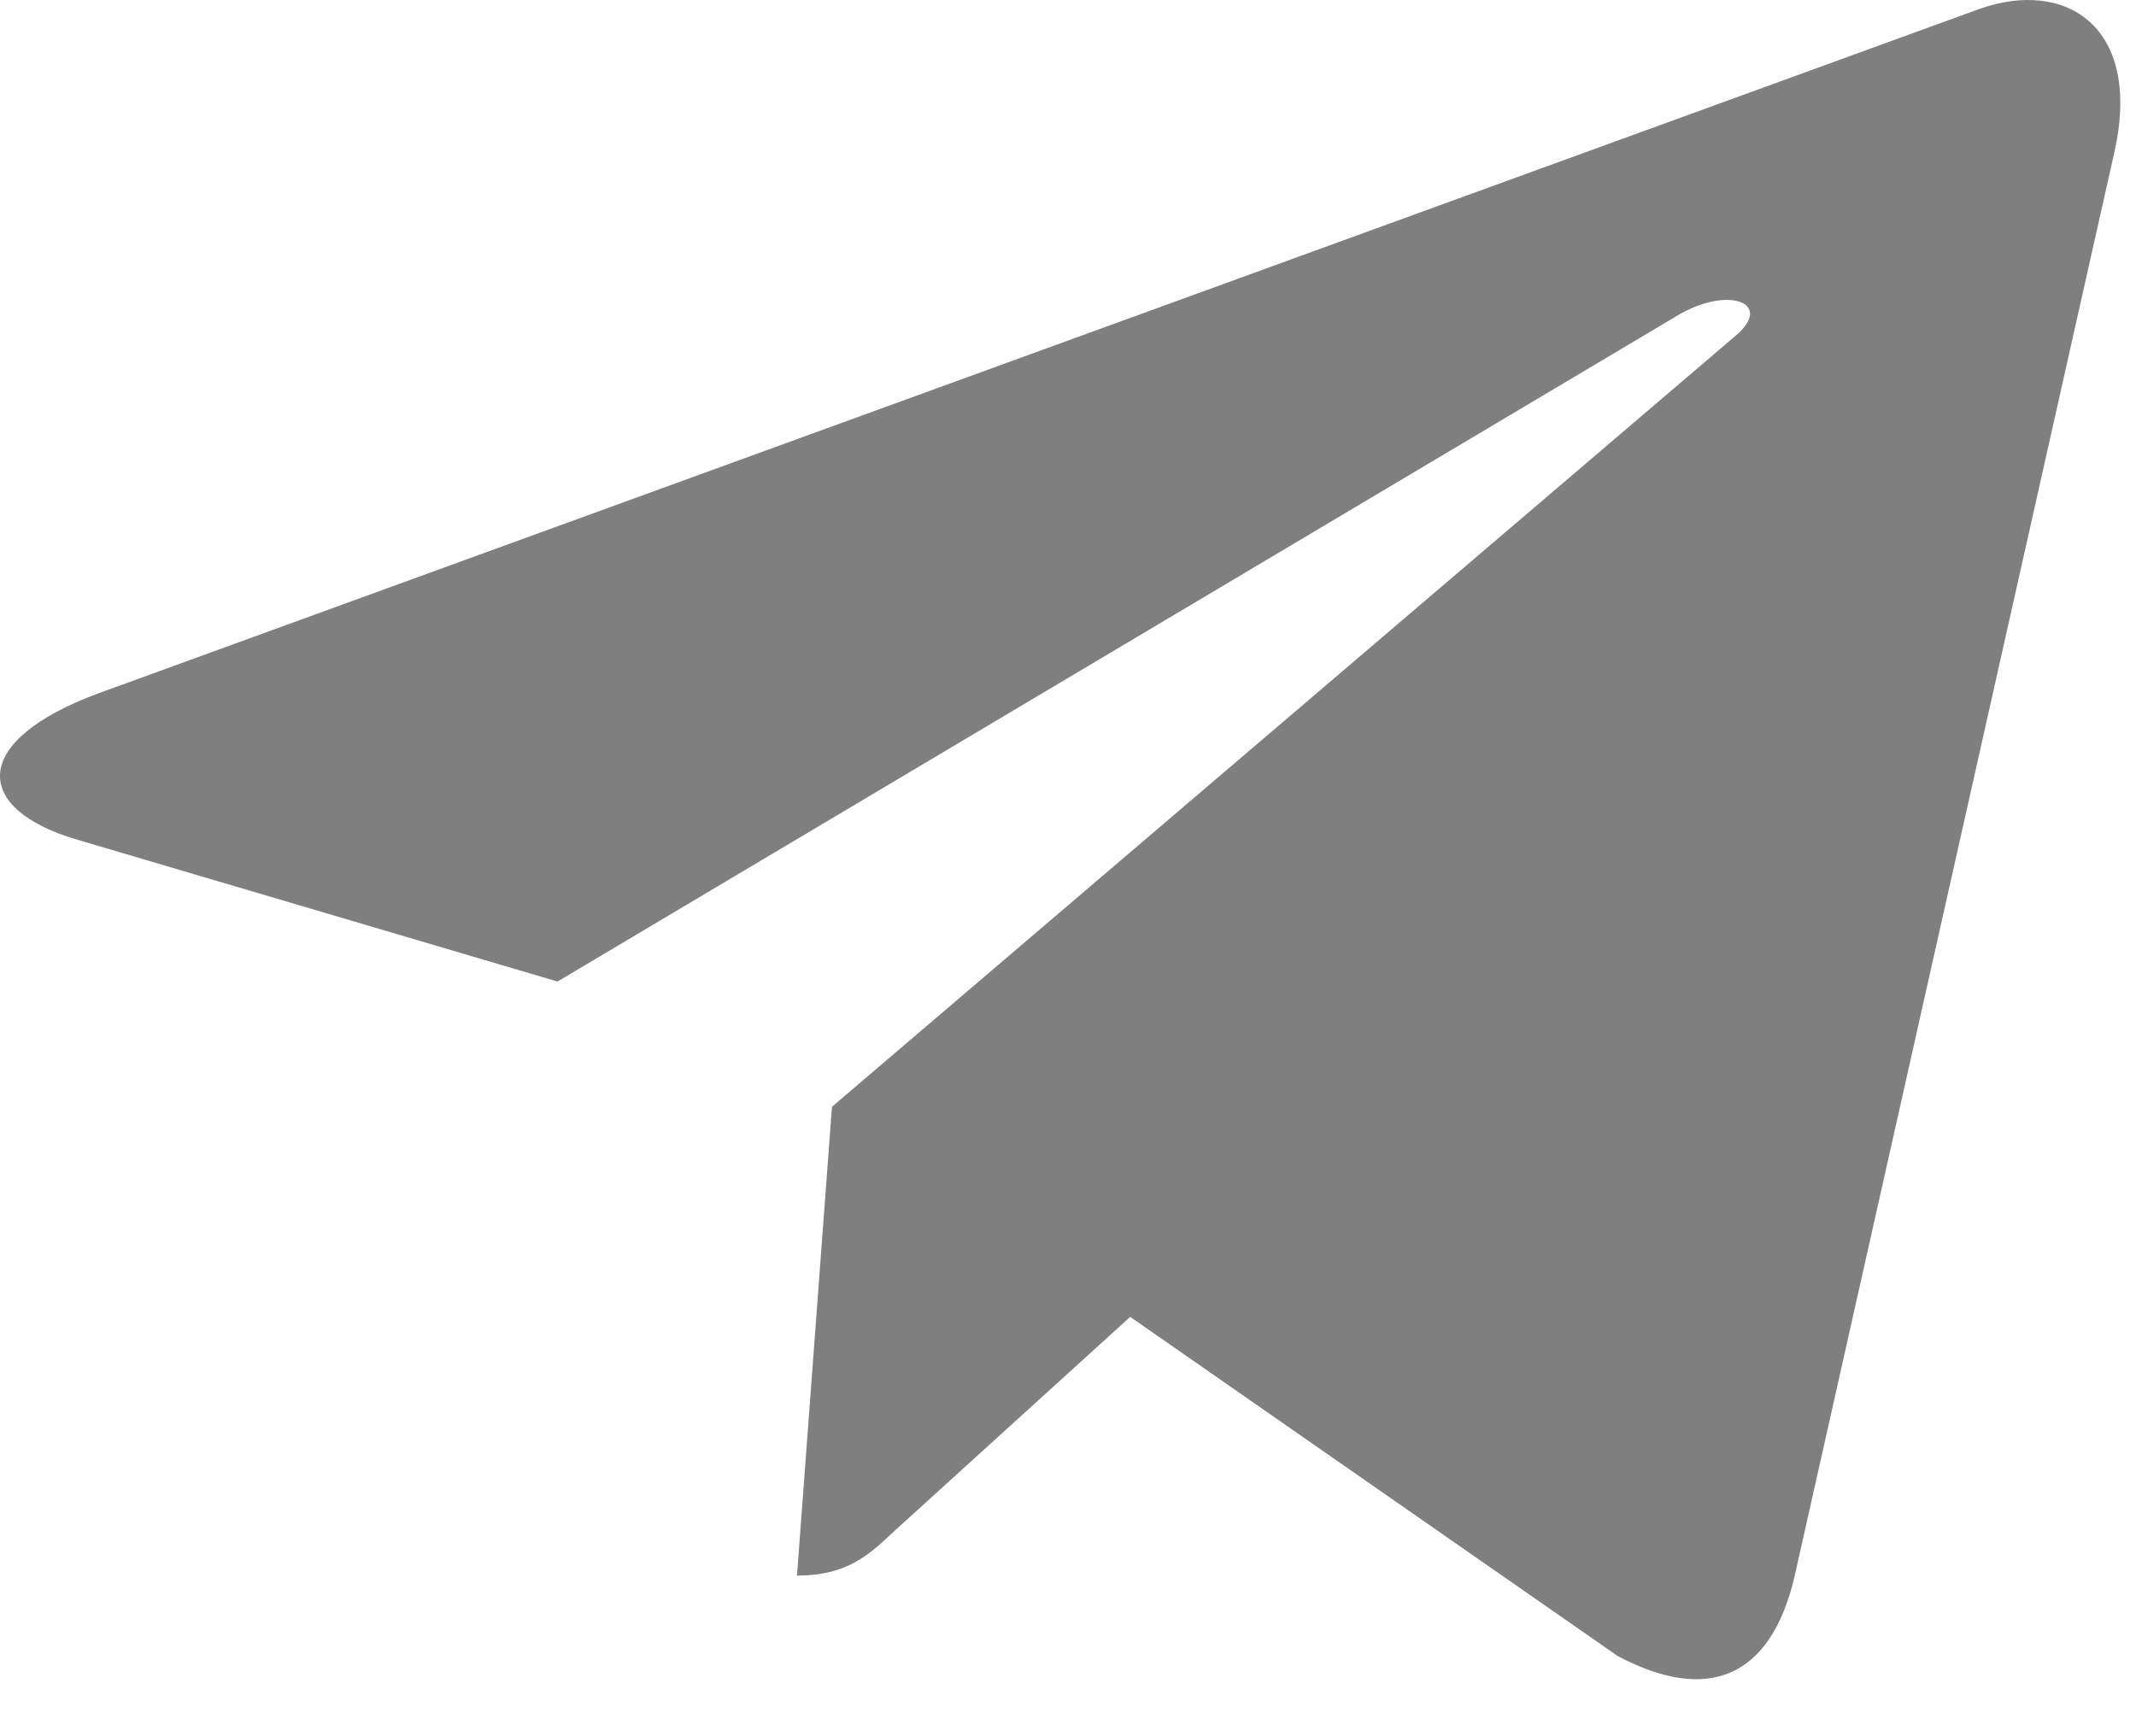
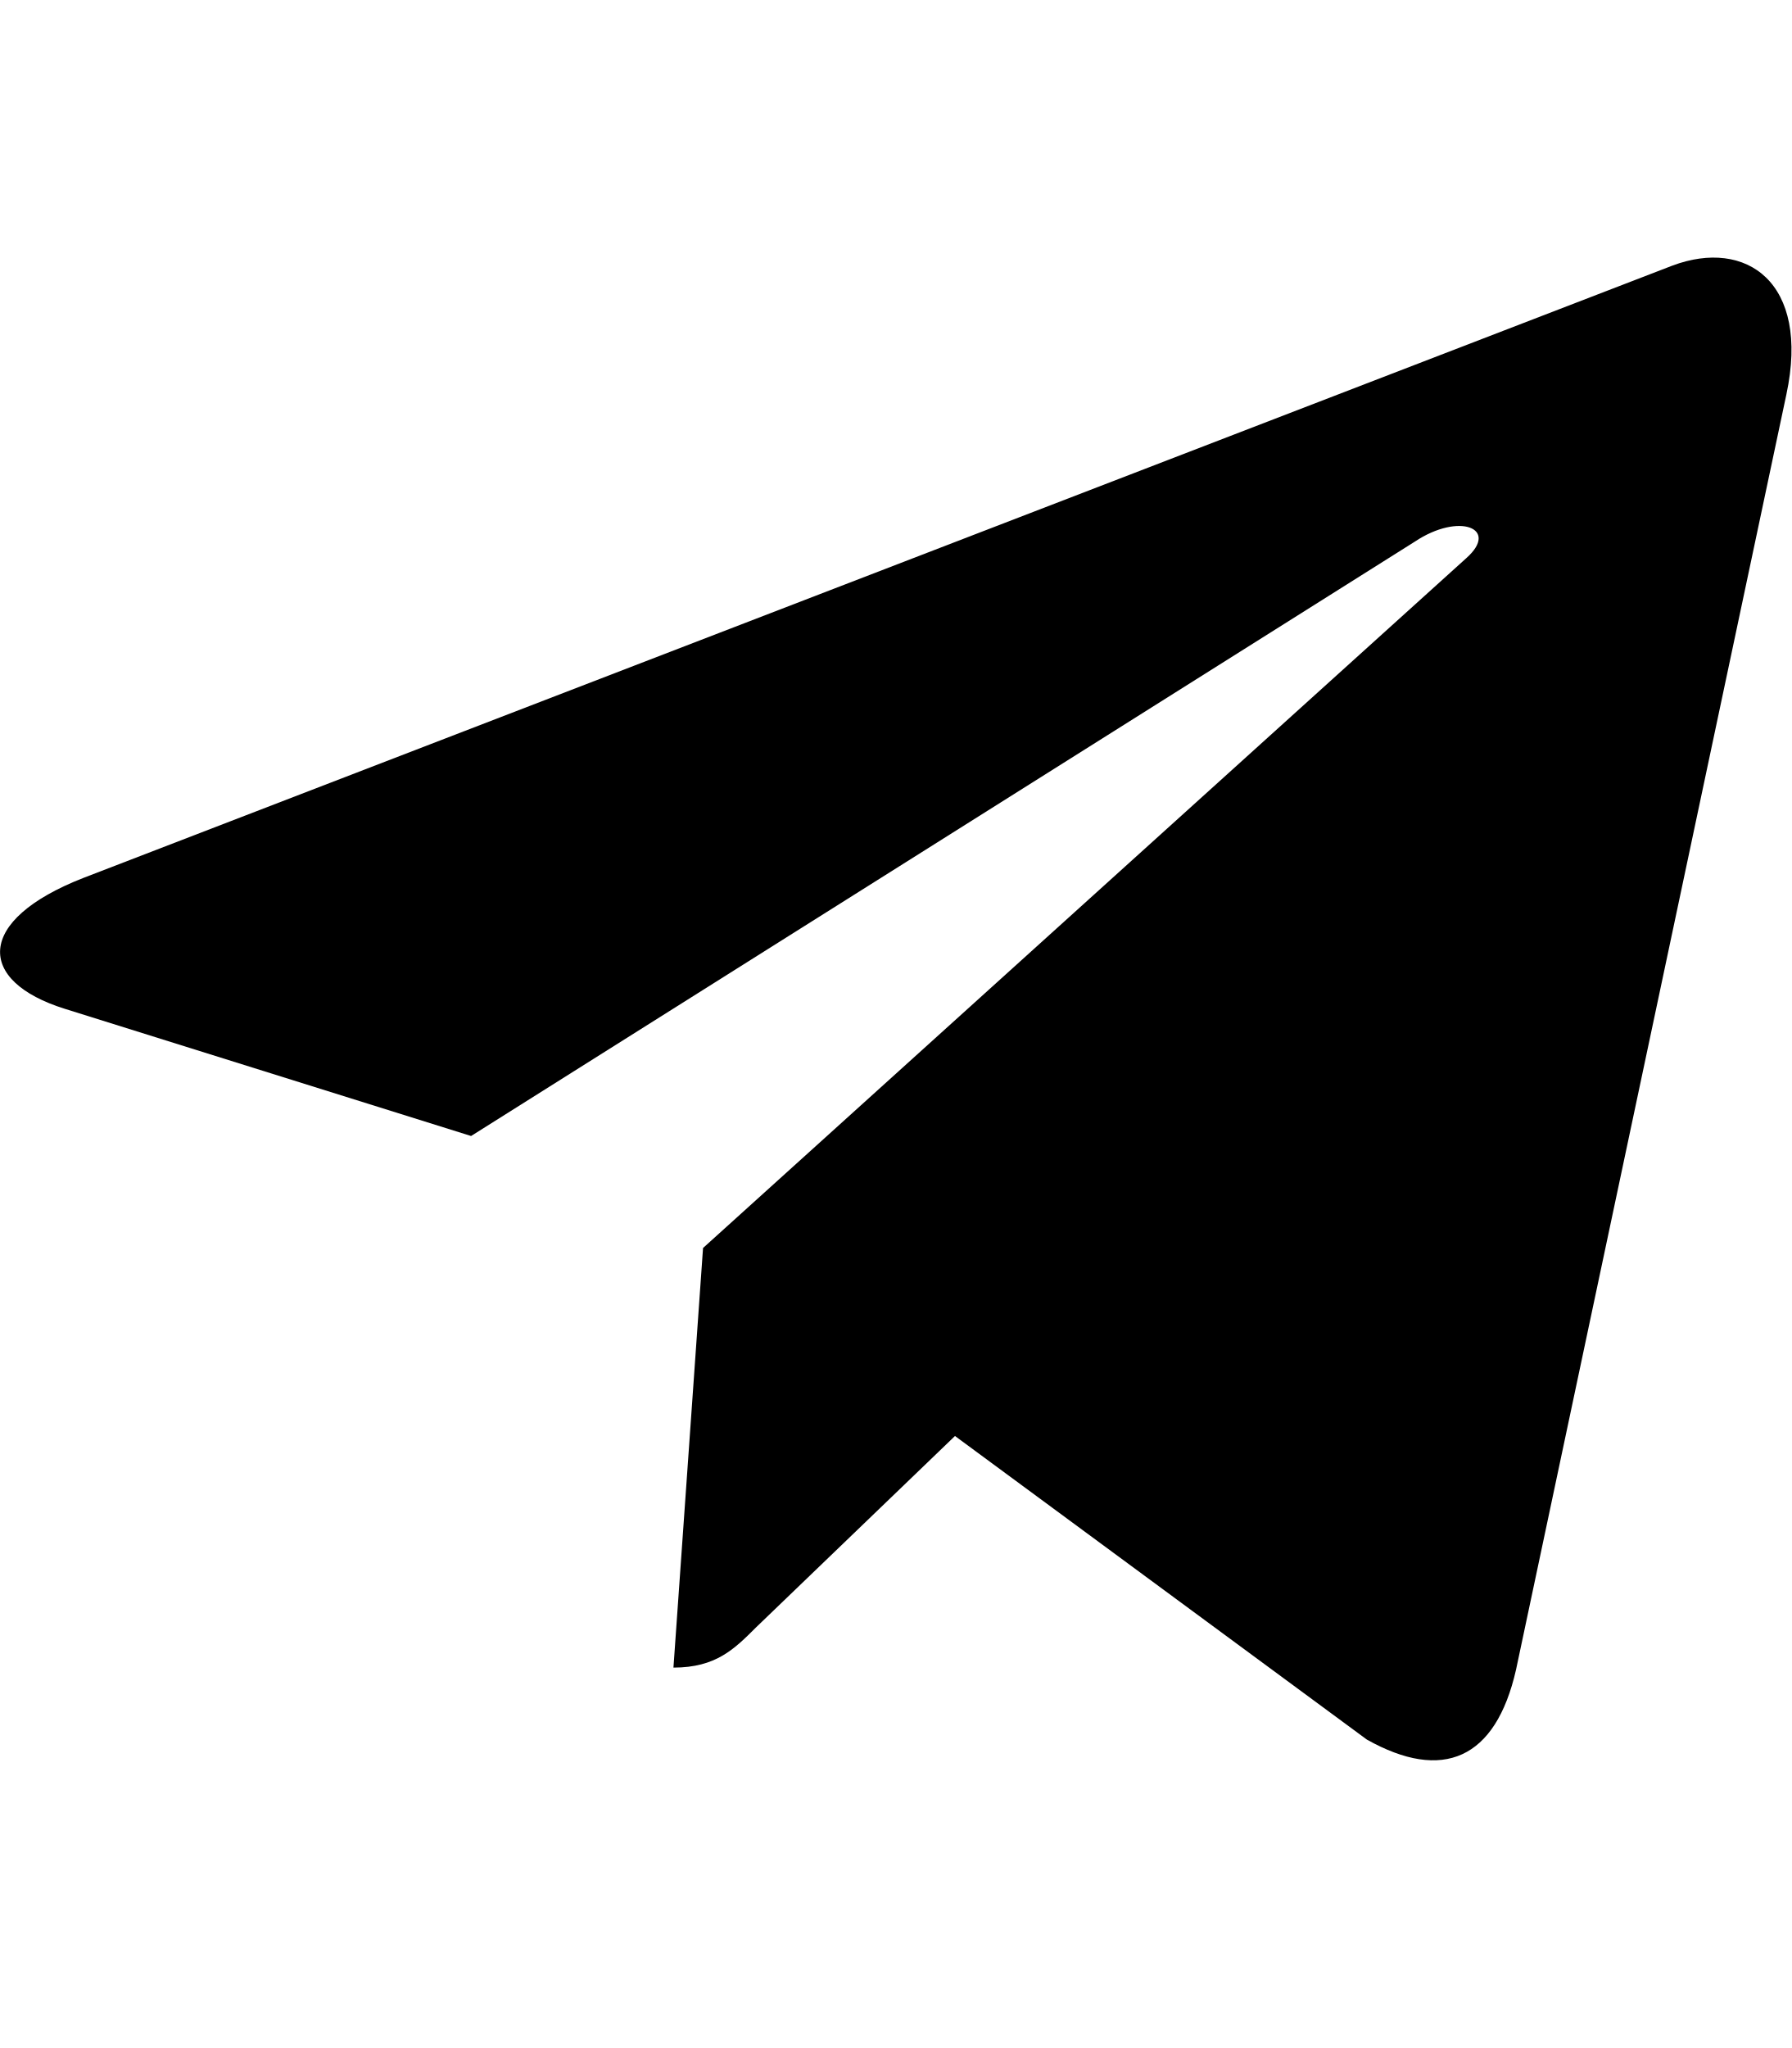
- <svg xmlns="http://www.w3.org/2000/svg" width="16" height="13" viewBox="0 0 16 13" fill="none">
-   <path d="M15.837 1.145L13.44 11.82C13.259 12.574 12.788 12.761 12.118 12.406L8.466 9.865L6.704 11.465C6.509 11.649 6.346 11.803 5.97 11.803L6.232 8.291L13.001 2.515C13.295 2.267 12.937 2.13 12.543 2.377L4.176 7.353L0.574 6.289C-0.21 6.057 -0.224 5.549 0.737 5.194L14.827 0.067C15.479 -0.164 16.05 0.204 15.837 1.145Z" fill="black" fill-opacity="0.5" />
+ <svg xmlns="http://www.w3.org/2000/svg" aria-hidden="true" focusable="false" data-prefix="fab" data-icon="telegram-plane" class="svg-inline--fa fa-telegram-plane fa-w-14" role="img" viewBox="0 0 448 512">
+   <path fill="currentColor" d="M446.7 98.6l-67.6 318.8c-5.1 22.5-18.4 28.1-37.3 17.5l-103-75.9-49.7 47.8c-5.5 5.5-10.1 10.1-20.7 10.1l7.4-104.9 190.9-172.5c8.3-7.4-1.8-11.5-12.9-4.1L117.8 284 16.2 252.2c-22.1-6.9-22.5-22.1 4.6-32.7L418.2 66.4c18.4-6.9 34.5 4.1 28.5 32.2z" />
</svg>
